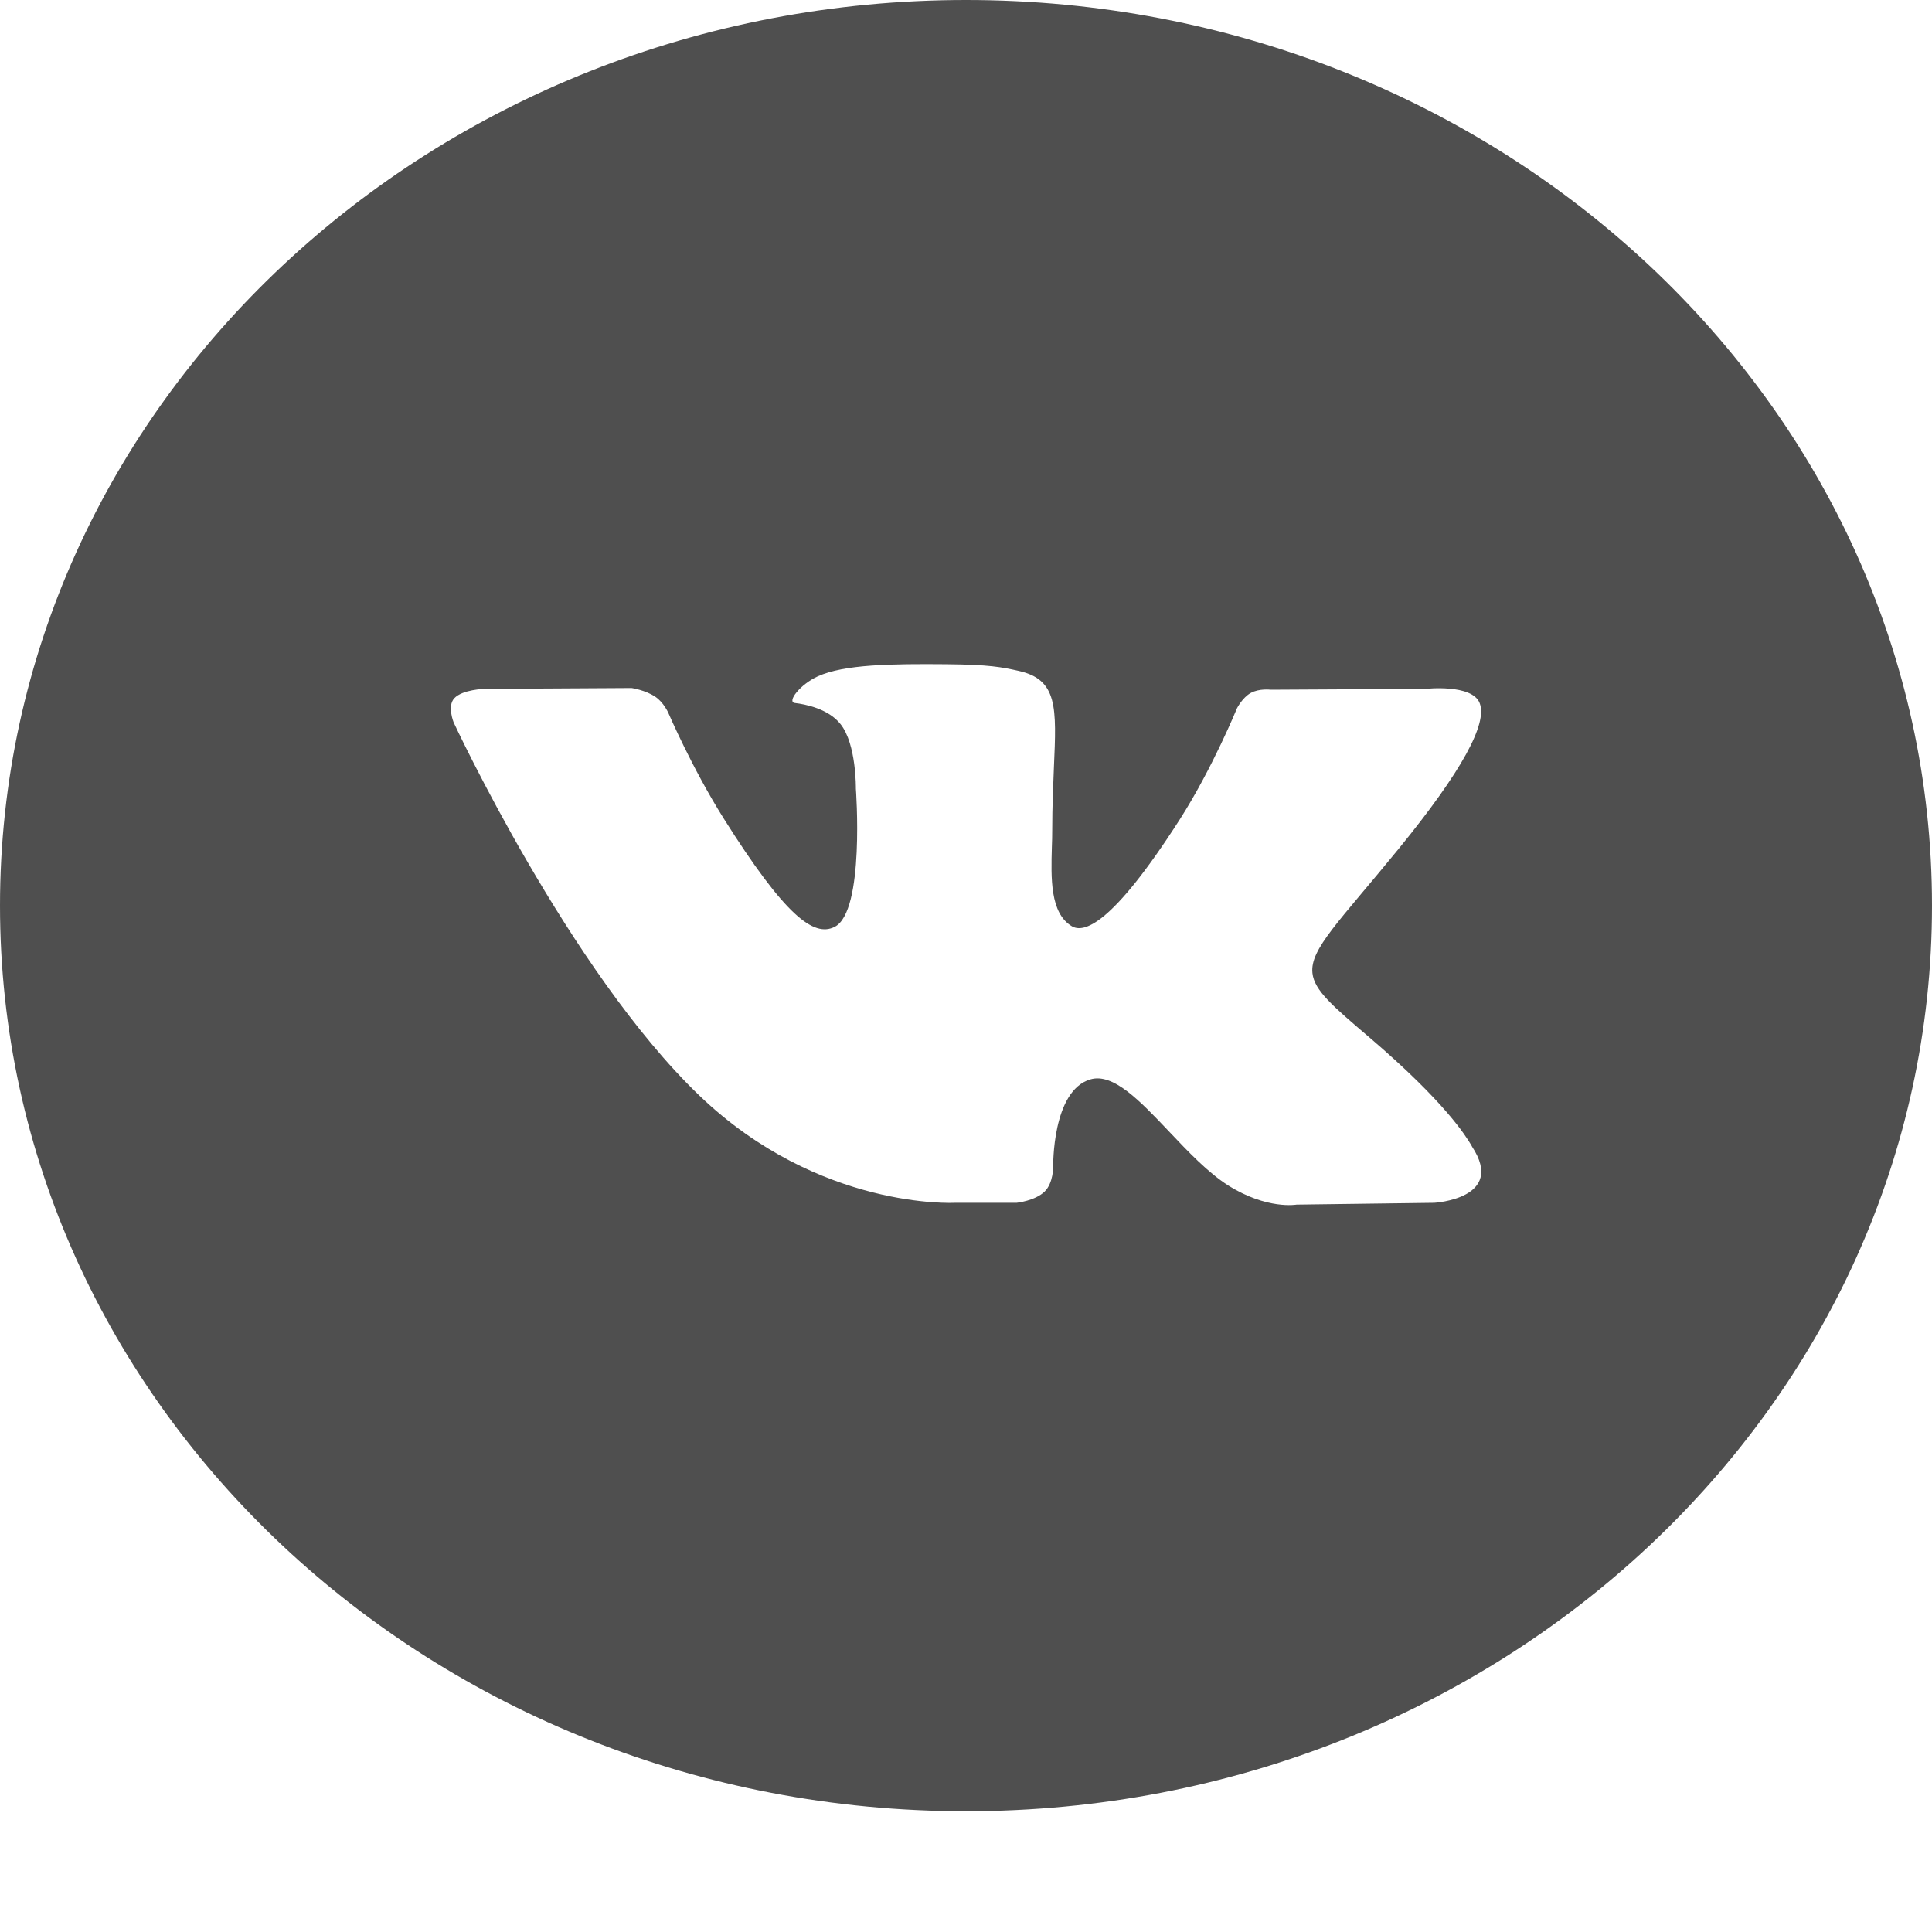
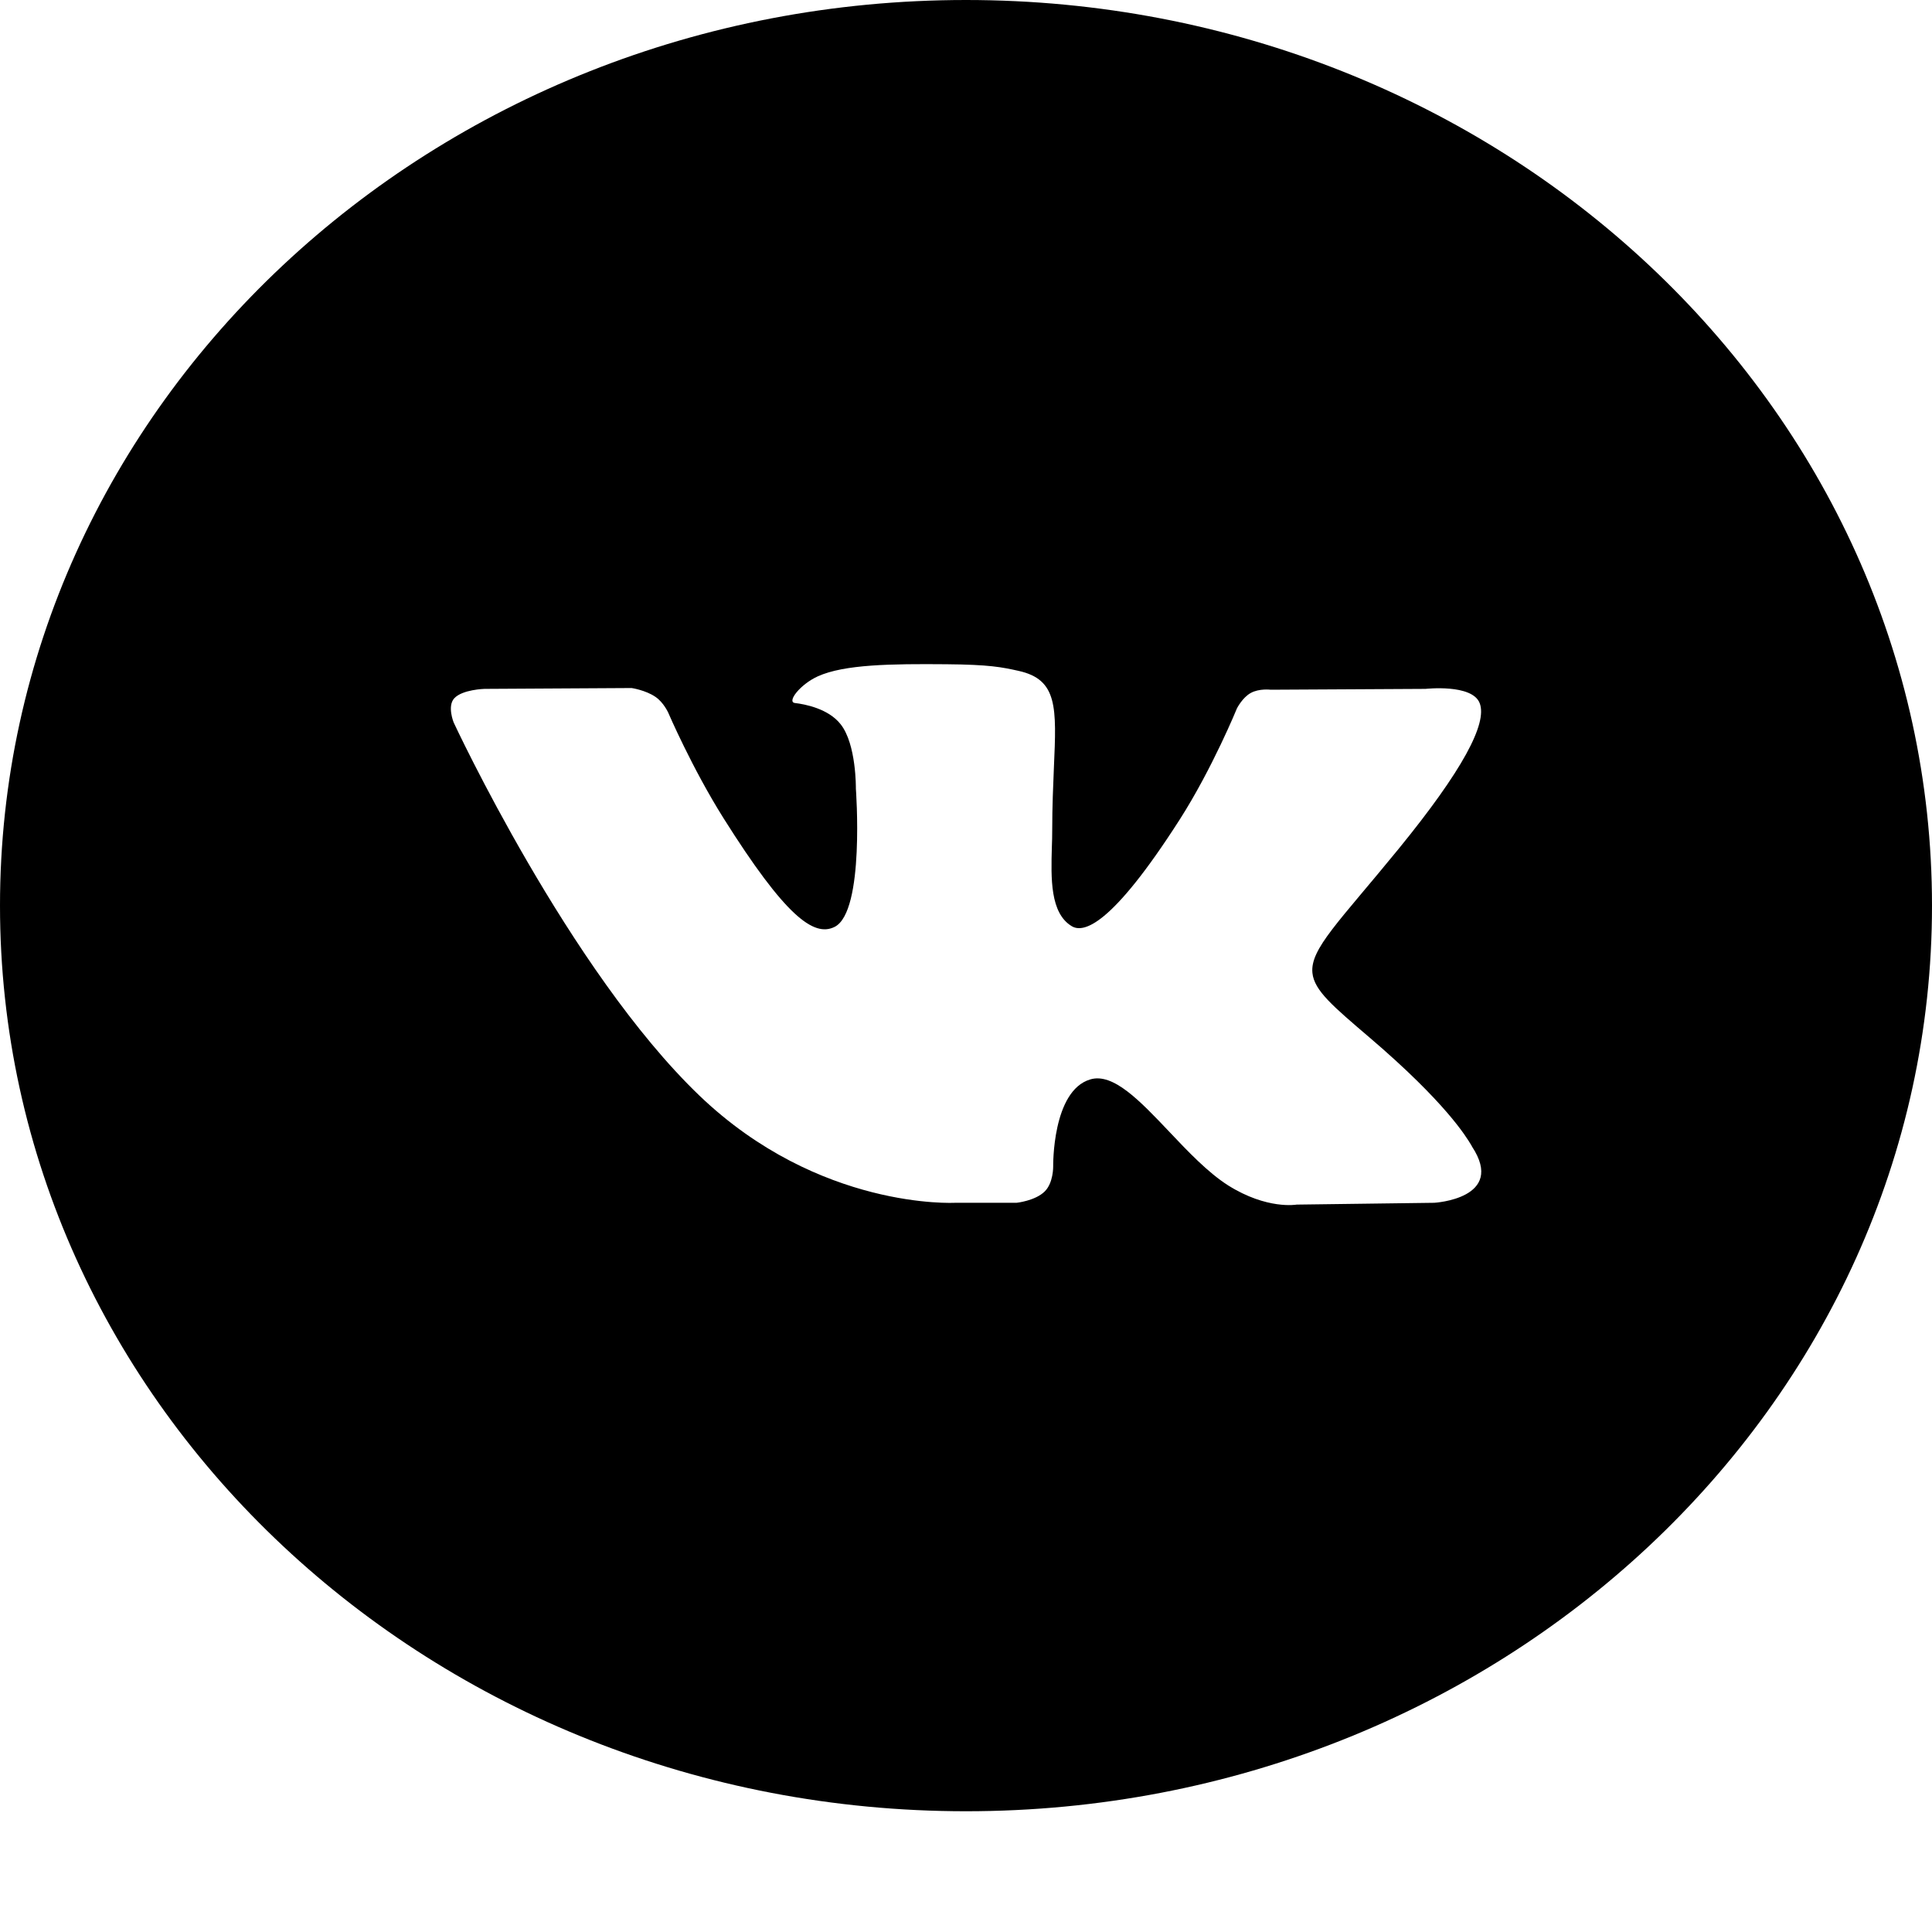
- <svg xmlns="http://www.w3.org/2000/svg" width="16" height="16" viewBox="0 0 16 16" fill="none">
-   <path fill-rule="evenodd" clip-rule="evenodd" d="M8 0C3.582 0 0 3.358 0 7.5C0 11.642 3.582 15 8 15C12.418 15 16 11.642 16 7.5C16 3.358 12.418 0 8 0ZM8.652 9.867C8.573 9.945 8.419 9.961 8.419 9.961H7.909C7.909 9.961 6.784 10.023 5.793 9.074C4.712 8.038 3.757 5.983 3.757 5.983C3.757 5.983 3.702 5.848 3.762 5.783C3.829 5.71 4.012 5.705 4.012 5.705L5.231 5.698C5.231 5.698 5.346 5.715 5.428 5.771C5.496 5.817 5.534 5.902 5.534 5.902C5.534 5.902 5.731 6.361 5.992 6.776C6.502 7.586 6.739 7.763 6.912 7.676C7.164 7.55 7.088 6.531 7.088 6.531C7.088 6.531 7.093 6.162 6.961 5.997C6.86 5.869 6.668 5.832 6.583 5.822C6.514 5.813 6.627 5.667 6.773 5.601C6.992 5.502 7.38 5.497 7.838 5.501C8.194 5.504 8.297 5.525 8.436 5.556C8.76 5.628 8.75 5.858 8.728 6.355C8.722 6.503 8.714 6.676 8.714 6.875C8.714 6.92 8.713 6.967 8.711 7.017C8.704 7.271 8.695 7.563 8.877 7.671C8.971 7.726 9.199 7.679 9.77 6.787C10.041 6.363 10.244 5.866 10.244 5.866C10.244 5.866 10.289 5.777 10.358 5.739C10.428 5.7 10.523 5.712 10.523 5.712L11.806 5.705C11.806 5.705 12.192 5.662 12.254 5.823C12.32 5.991 12.11 6.383 11.586 7.026C11.09 7.634 10.848 7.859 10.869 8.058C10.884 8.204 11.041 8.335 11.344 8.594C11.974 9.132 12.143 9.415 12.184 9.483C12.187 9.489 12.19 9.493 12.191 9.496C12.474 9.927 11.878 9.961 11.878 9.961L10.738 9.976C10.738 9.976 10.494 10.02 10.171 9.817C10.003 9.71 9.838 9.536 9.681 9.37C9.441 9.117 9.219 8.883 9.03 8.939C8.712 9.032 8.722 9.661 8.722 9.661C8.722 9.661 8.724 9.796 8.652 9.867Z" fill="#4F4F4F" />
+ <svg xmlns="http://www.w3.org/2000/svg" id="vk" width="16" height="16" viewBox="0 0 16 16">
+   <path fill-rule="evenodd" clip-rule="evenodd" d="M8 0C3.582 0 0 3.358 0 7.5C0 11.642 3.582 15 8 15C12.418 15 16 11.642 16 7.5C16 3.358 12.418 0 8 0ZM8.652 9.867C8.573 9.945 8.419 9.961 8.419 9.961H7.909C7.909 9.961 6.784 10.023 5.793 9.074C4.712 8.038 3.757 5.983 3.757 5.983C3.757 5.983 3.702 5.848 3.762 5.783C3.829 5.71 4.012 5.705 4.012 5.705L5.231 5.698C5.231 5.698 5.346 5.715 5.428 5.771C5.496 5.817 5.534 5.902 5.534 5.902C5.534 5.902 5.731 6.361 5.992 6.776C6.502 7.586 6.739 7.763 6.912 7.676C7.164 7.55 7.088 6.531 7.088 6.531C7.088 6.531 7.093 6.162 6.961 5.997C6.86 5.869 6.668 5.832 6.583 5.822C6.514 5.813 6.627 5.667 6.773 5.601C6.992 5.502 7.38 5.497 7.838 5.501C8.194 5.504 8.297 5.525 8.436 5.556C8.76 5.628 8.75 5.858 8.728 6.355C8.722 6.503 8.714 6.676 8.714 6.875C8.714 6.92 8.713 6.967 8.711 7.017C8.704 7.271 8.695 7.563 8.877 7.671C8.971 7.726 9.199 7.679 9.77 6.787C10.041 6.363 10.244 5.866 10.244 5.866C10.244 5.866 10.289 5.777 10.358 5.739C10.428 5.7 10.523 5.712 10.523 5.712L11.806 5.705C11.806 5.705 12.192 5.662 12.254 5.823C12.32 5.991 12.11 6.383 11.586 7.026C11.09 7.634 10.848 7.859 10.869 8.058C10.884 8.204 11.041 8.335 11.344 8.594C11.974 9.132 12.143 9.415 12.184 9.483C12.187 9.489 12.19 9.493 12.191 9.496C12.474 9.927 11.878 9.961 11.878 9.961L10.738 9.976C10.738 9.976 10.494 10.02 10.171 9.817C10.003 9.71 9.838 9.536 9.681 9.37C9.441 9.117 9.219 8.883 9.03 8.939C8.712 9.032 8.722 9.661 8.722 9.661C8.722 9.661 8.724 9.796 8.652 9.867Z" fill="inherit" />
</svg>
